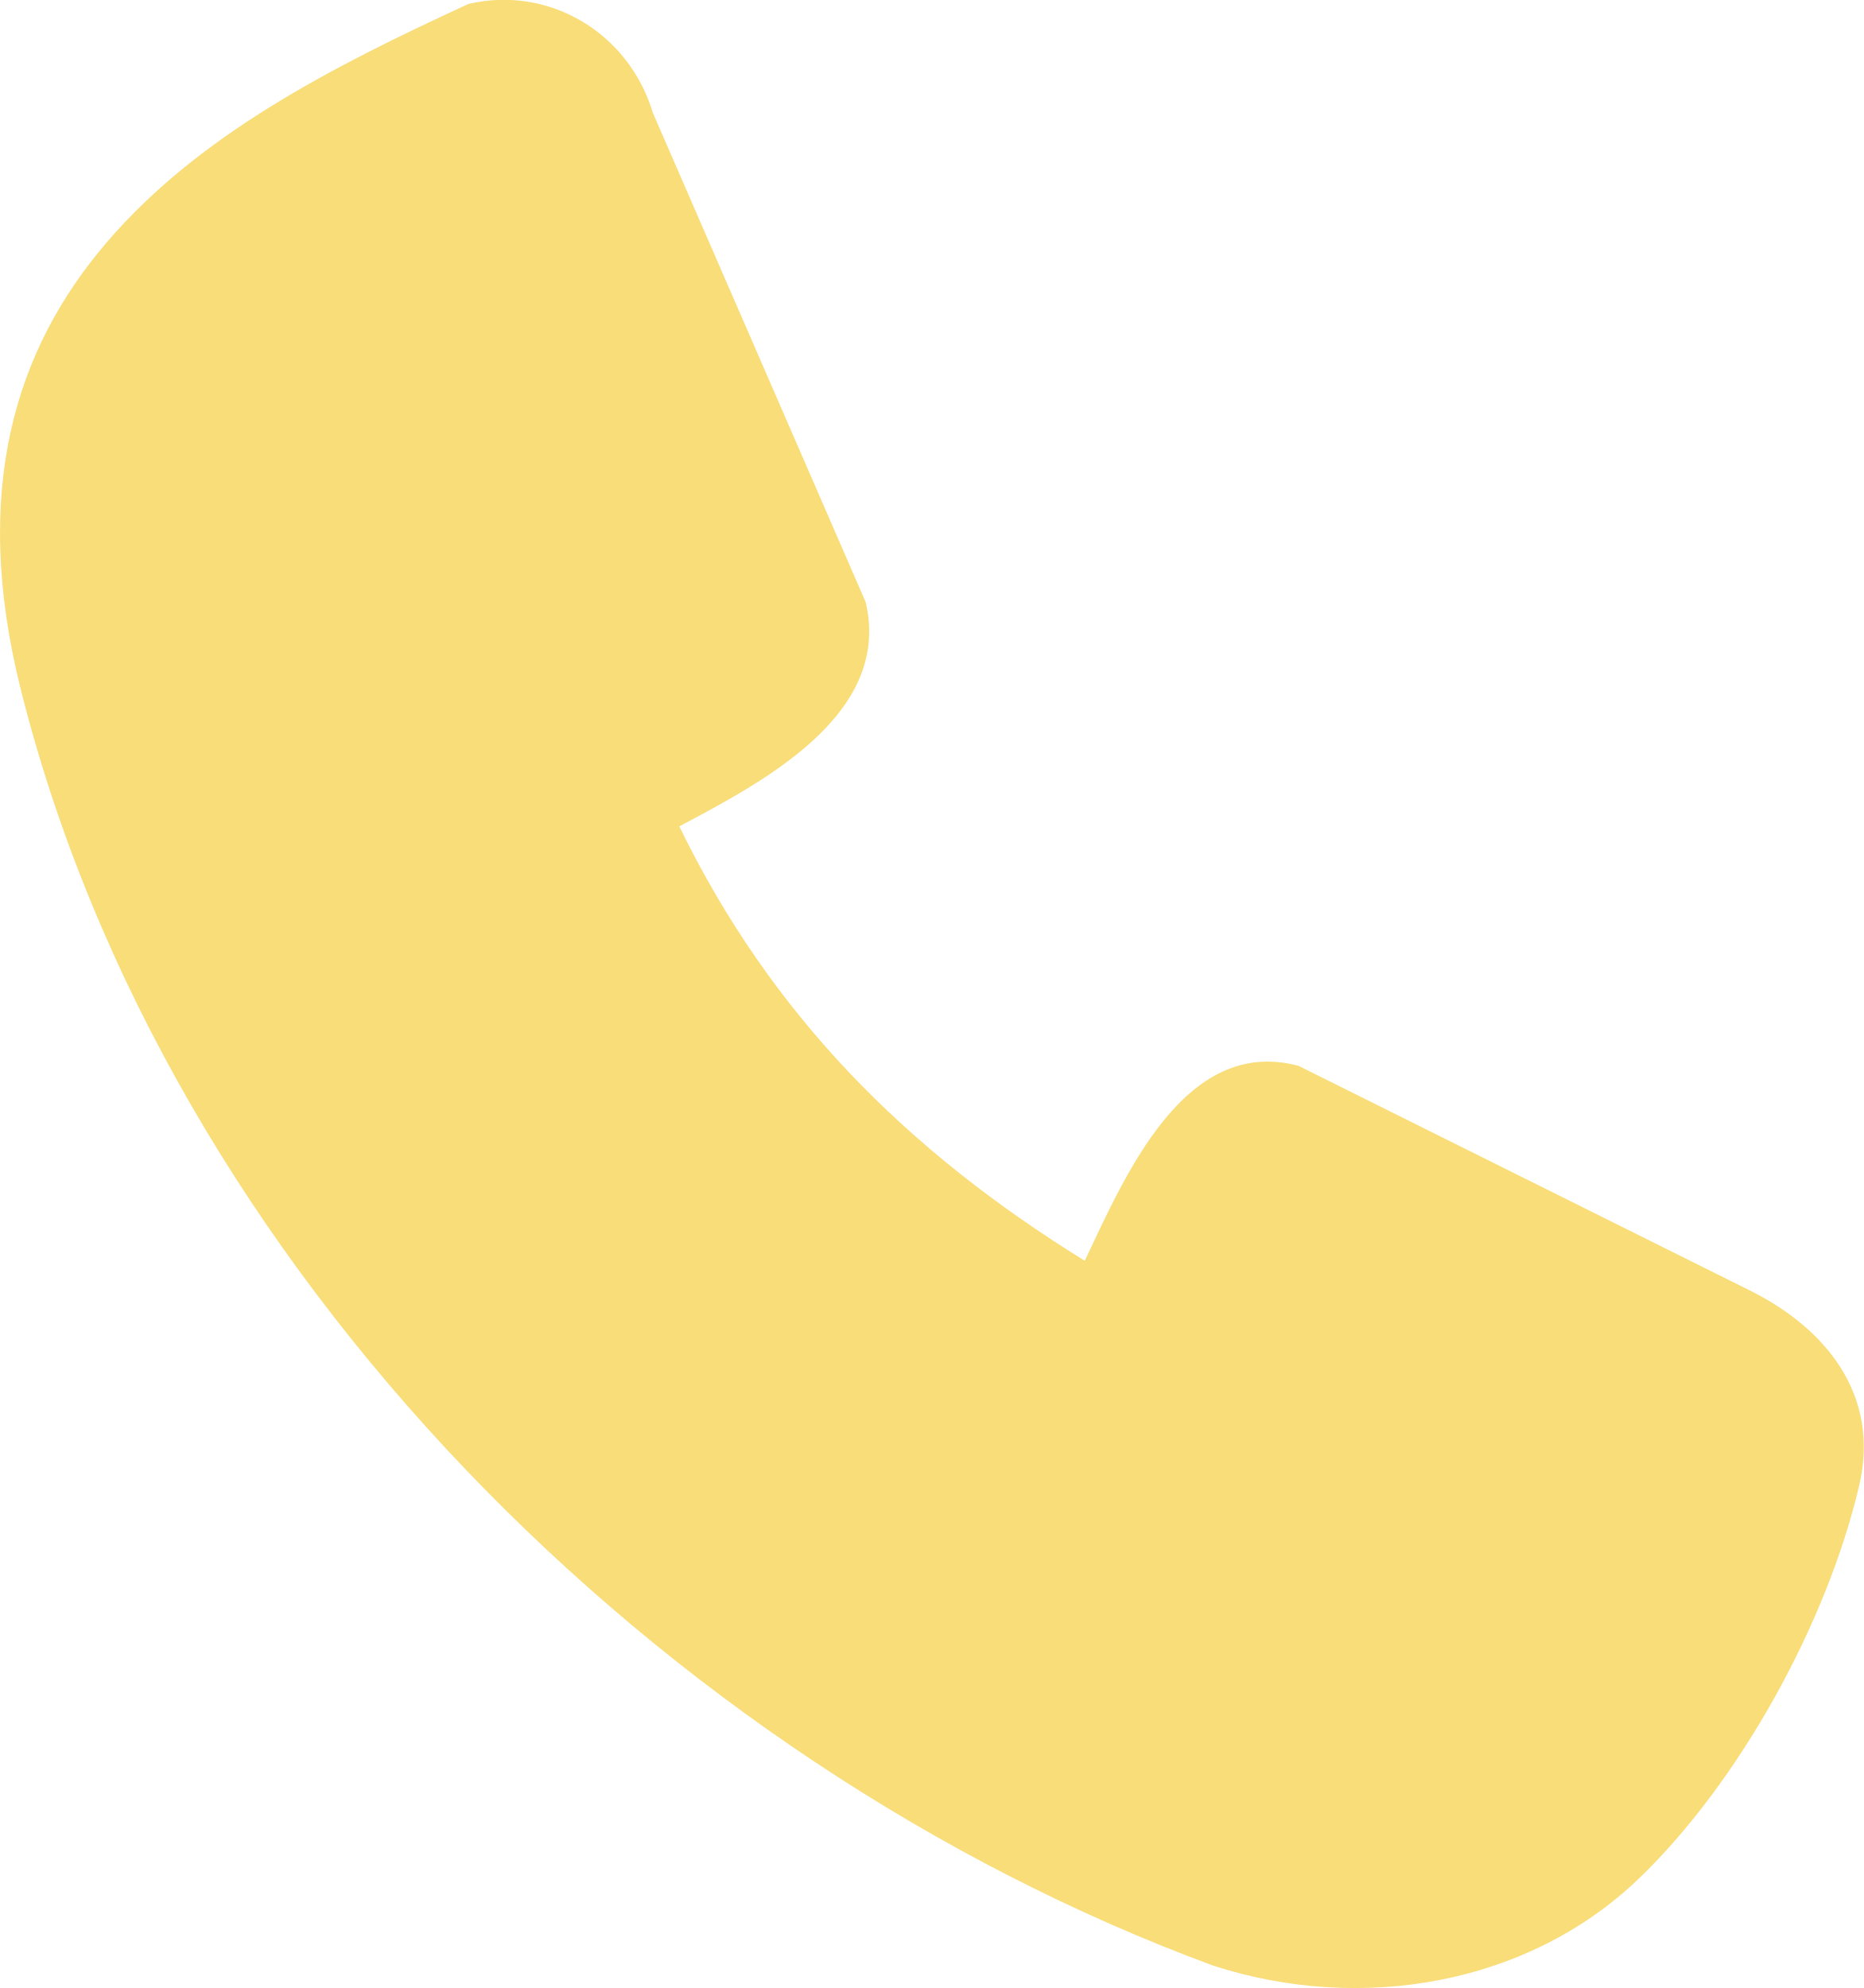
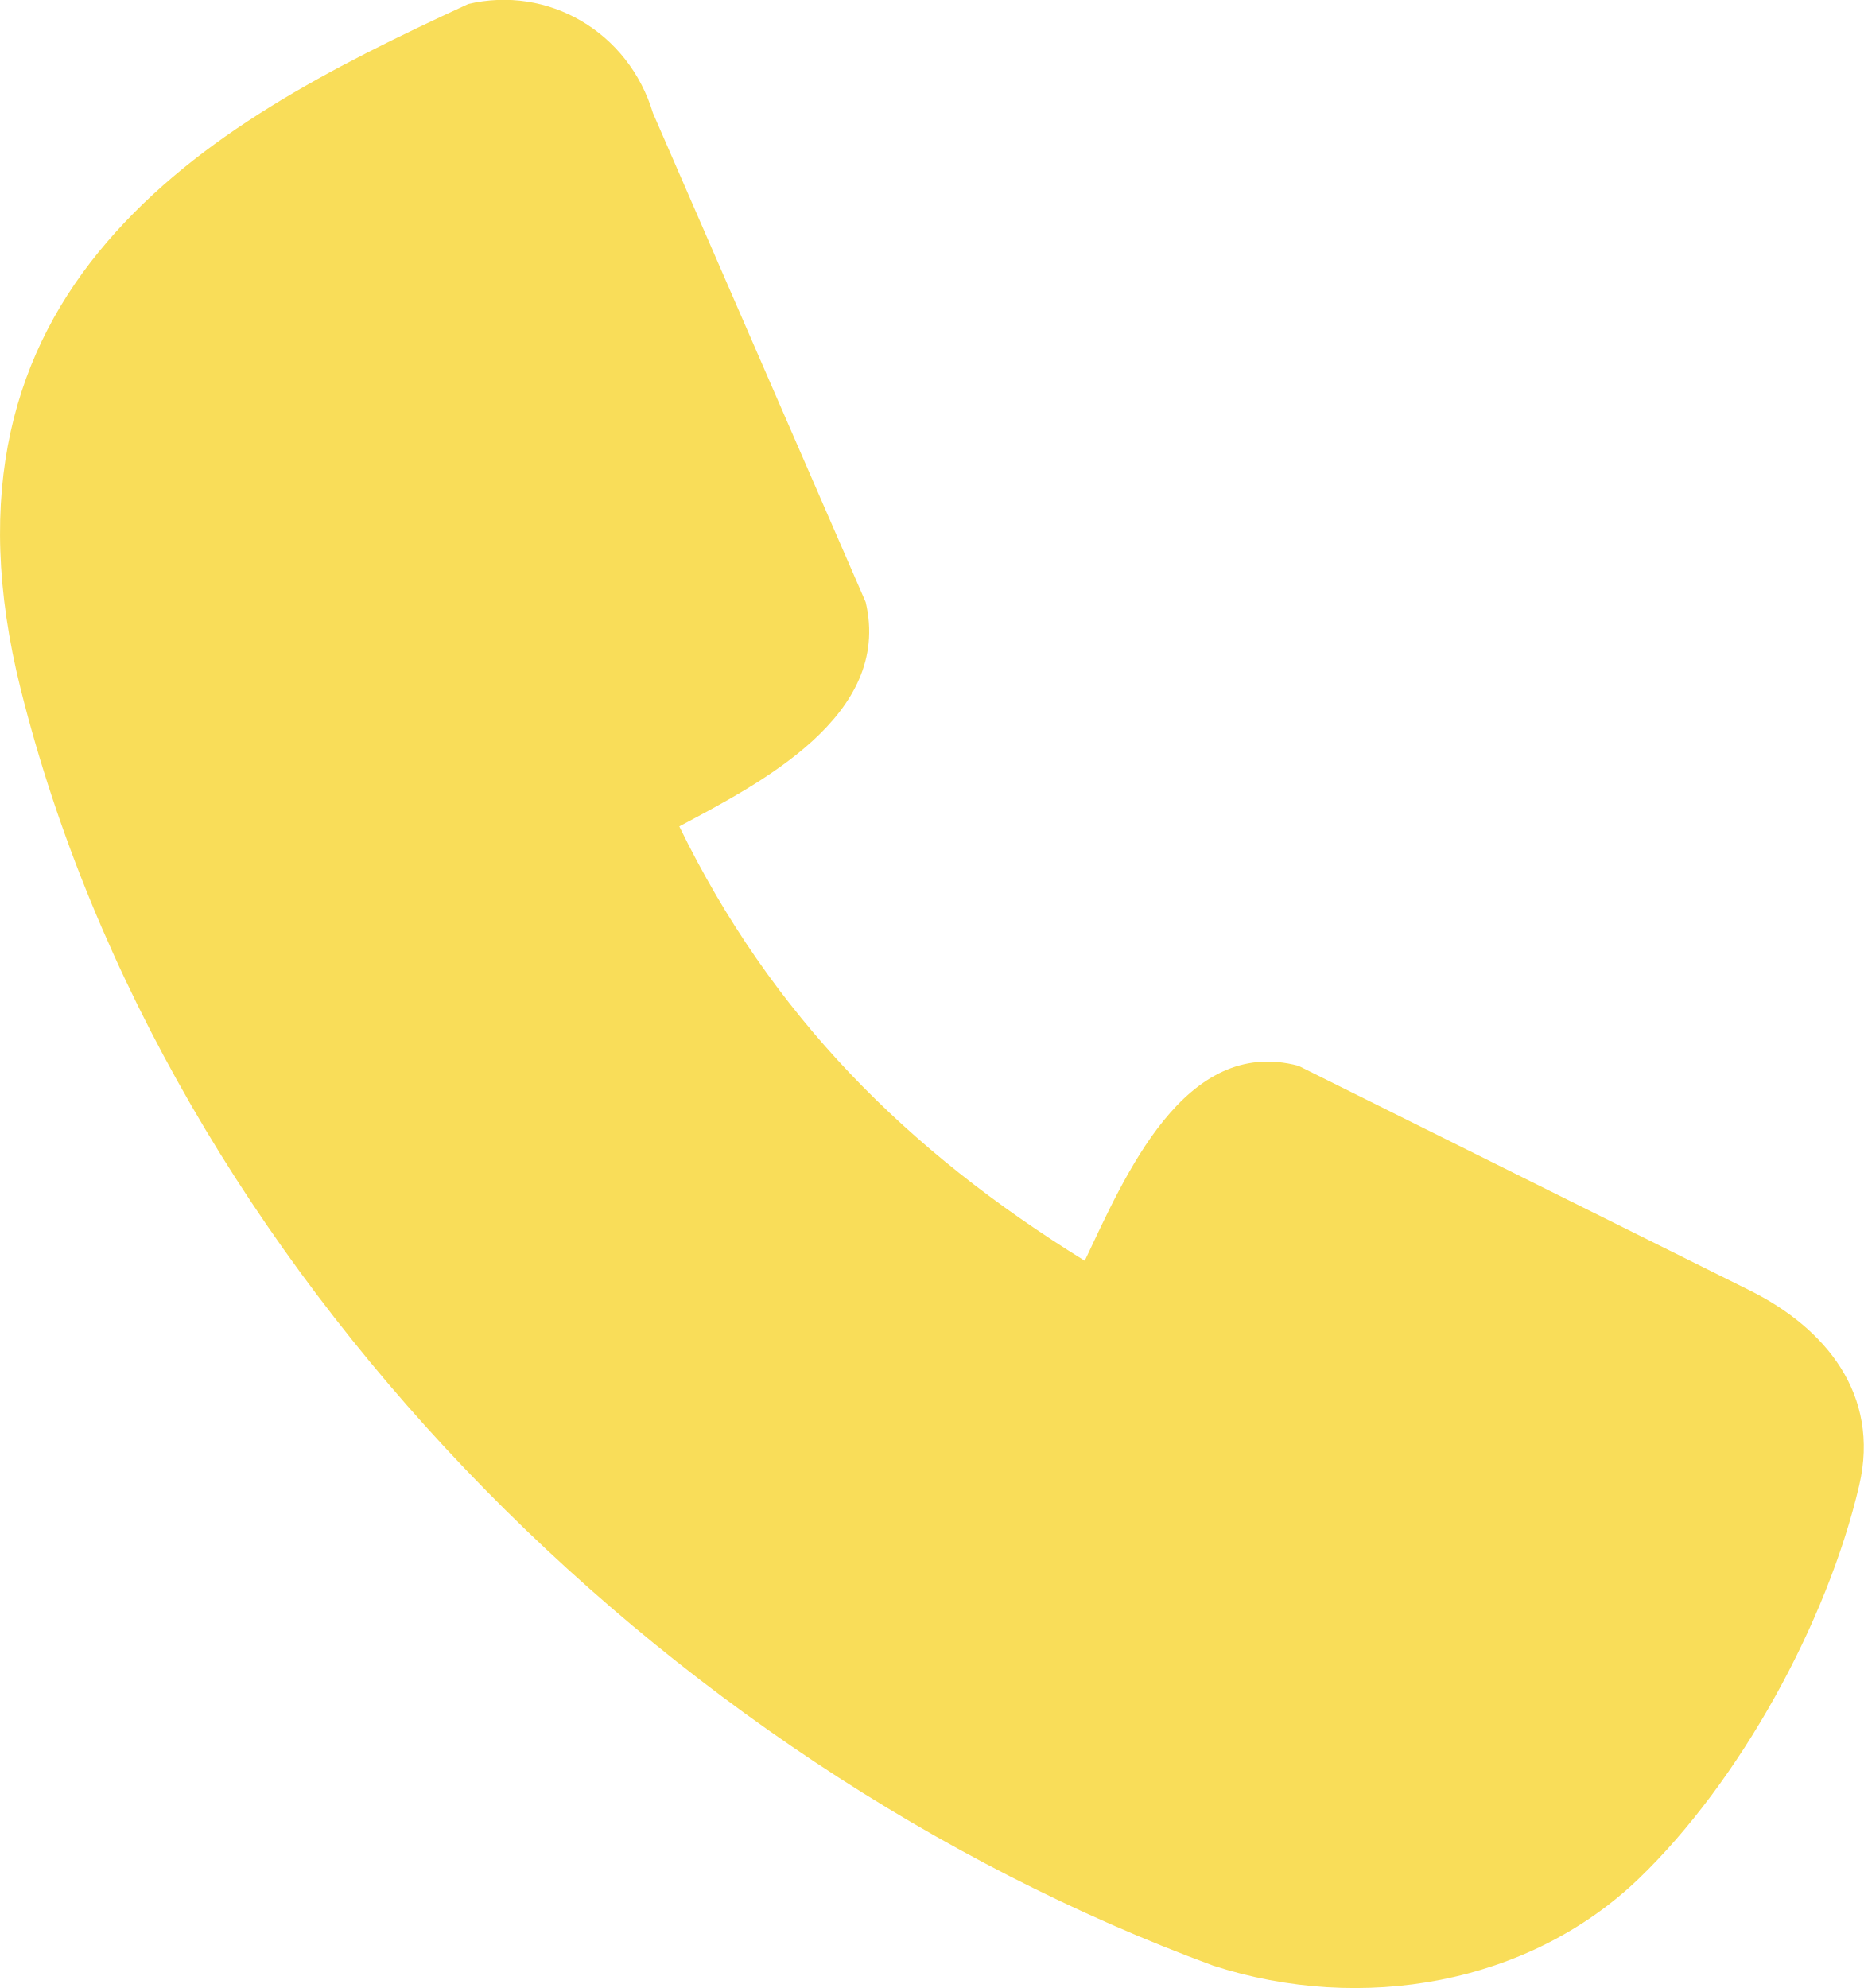
<svg xmlns="http://www.w3.org/2000/svg" fill="none" height="16" viewBox="0 0 15 16" width="15">
-   <path clip-rule="evenodd" d="m3.765.034c-1.112.513-2.164 1.053-2.903 1.913-.744.865-1.094 2.007-.695 3.601 1.169 4.667 5.166 8.638 9.597 10.272 1.195.387 2.541.151 3.427-.702.808-.778 1.512-2.053 1.772-3.163.171-.732-.273-1.267-.88-1.569l-3.633-1.808c-.92-.245-1.4.897-1.72 1.569-1.433-.886-2.522-1.975-3.263-3.496.646-.345 1.716-.89 1.5-1.805l-1.712-3.936c-.197-.655-.846-1.031-1.49-.877z" fill="#f9dd79" fill-rule="evenodd" />
+   <path clip-rule="evenodd" d="m3.765.034c-1.112.513-2.164 1.053-2.903 1.913-.744.865-1.094 2.007-.695 3.601 1.169 4.667 5.166 8.638 9.597 10.272 1.195.387 2.541.151 3.427-.702.808-.778 1.512-2.053 1.772-3.163.171-.732-.273-1.267-.88-1.569l-3.633-1.808c-.92-.245-1.4.897-1.72 1.569-1.433-.886-2.522-1.975-3.263-3.496.646-.345 1.716-.89 1.5-1.805l-1.712-3.936c-.197-.655-.846-1.031-1.49-.877z" fill="#f9dd59" fill-rule="evenodd" />
</svg>
